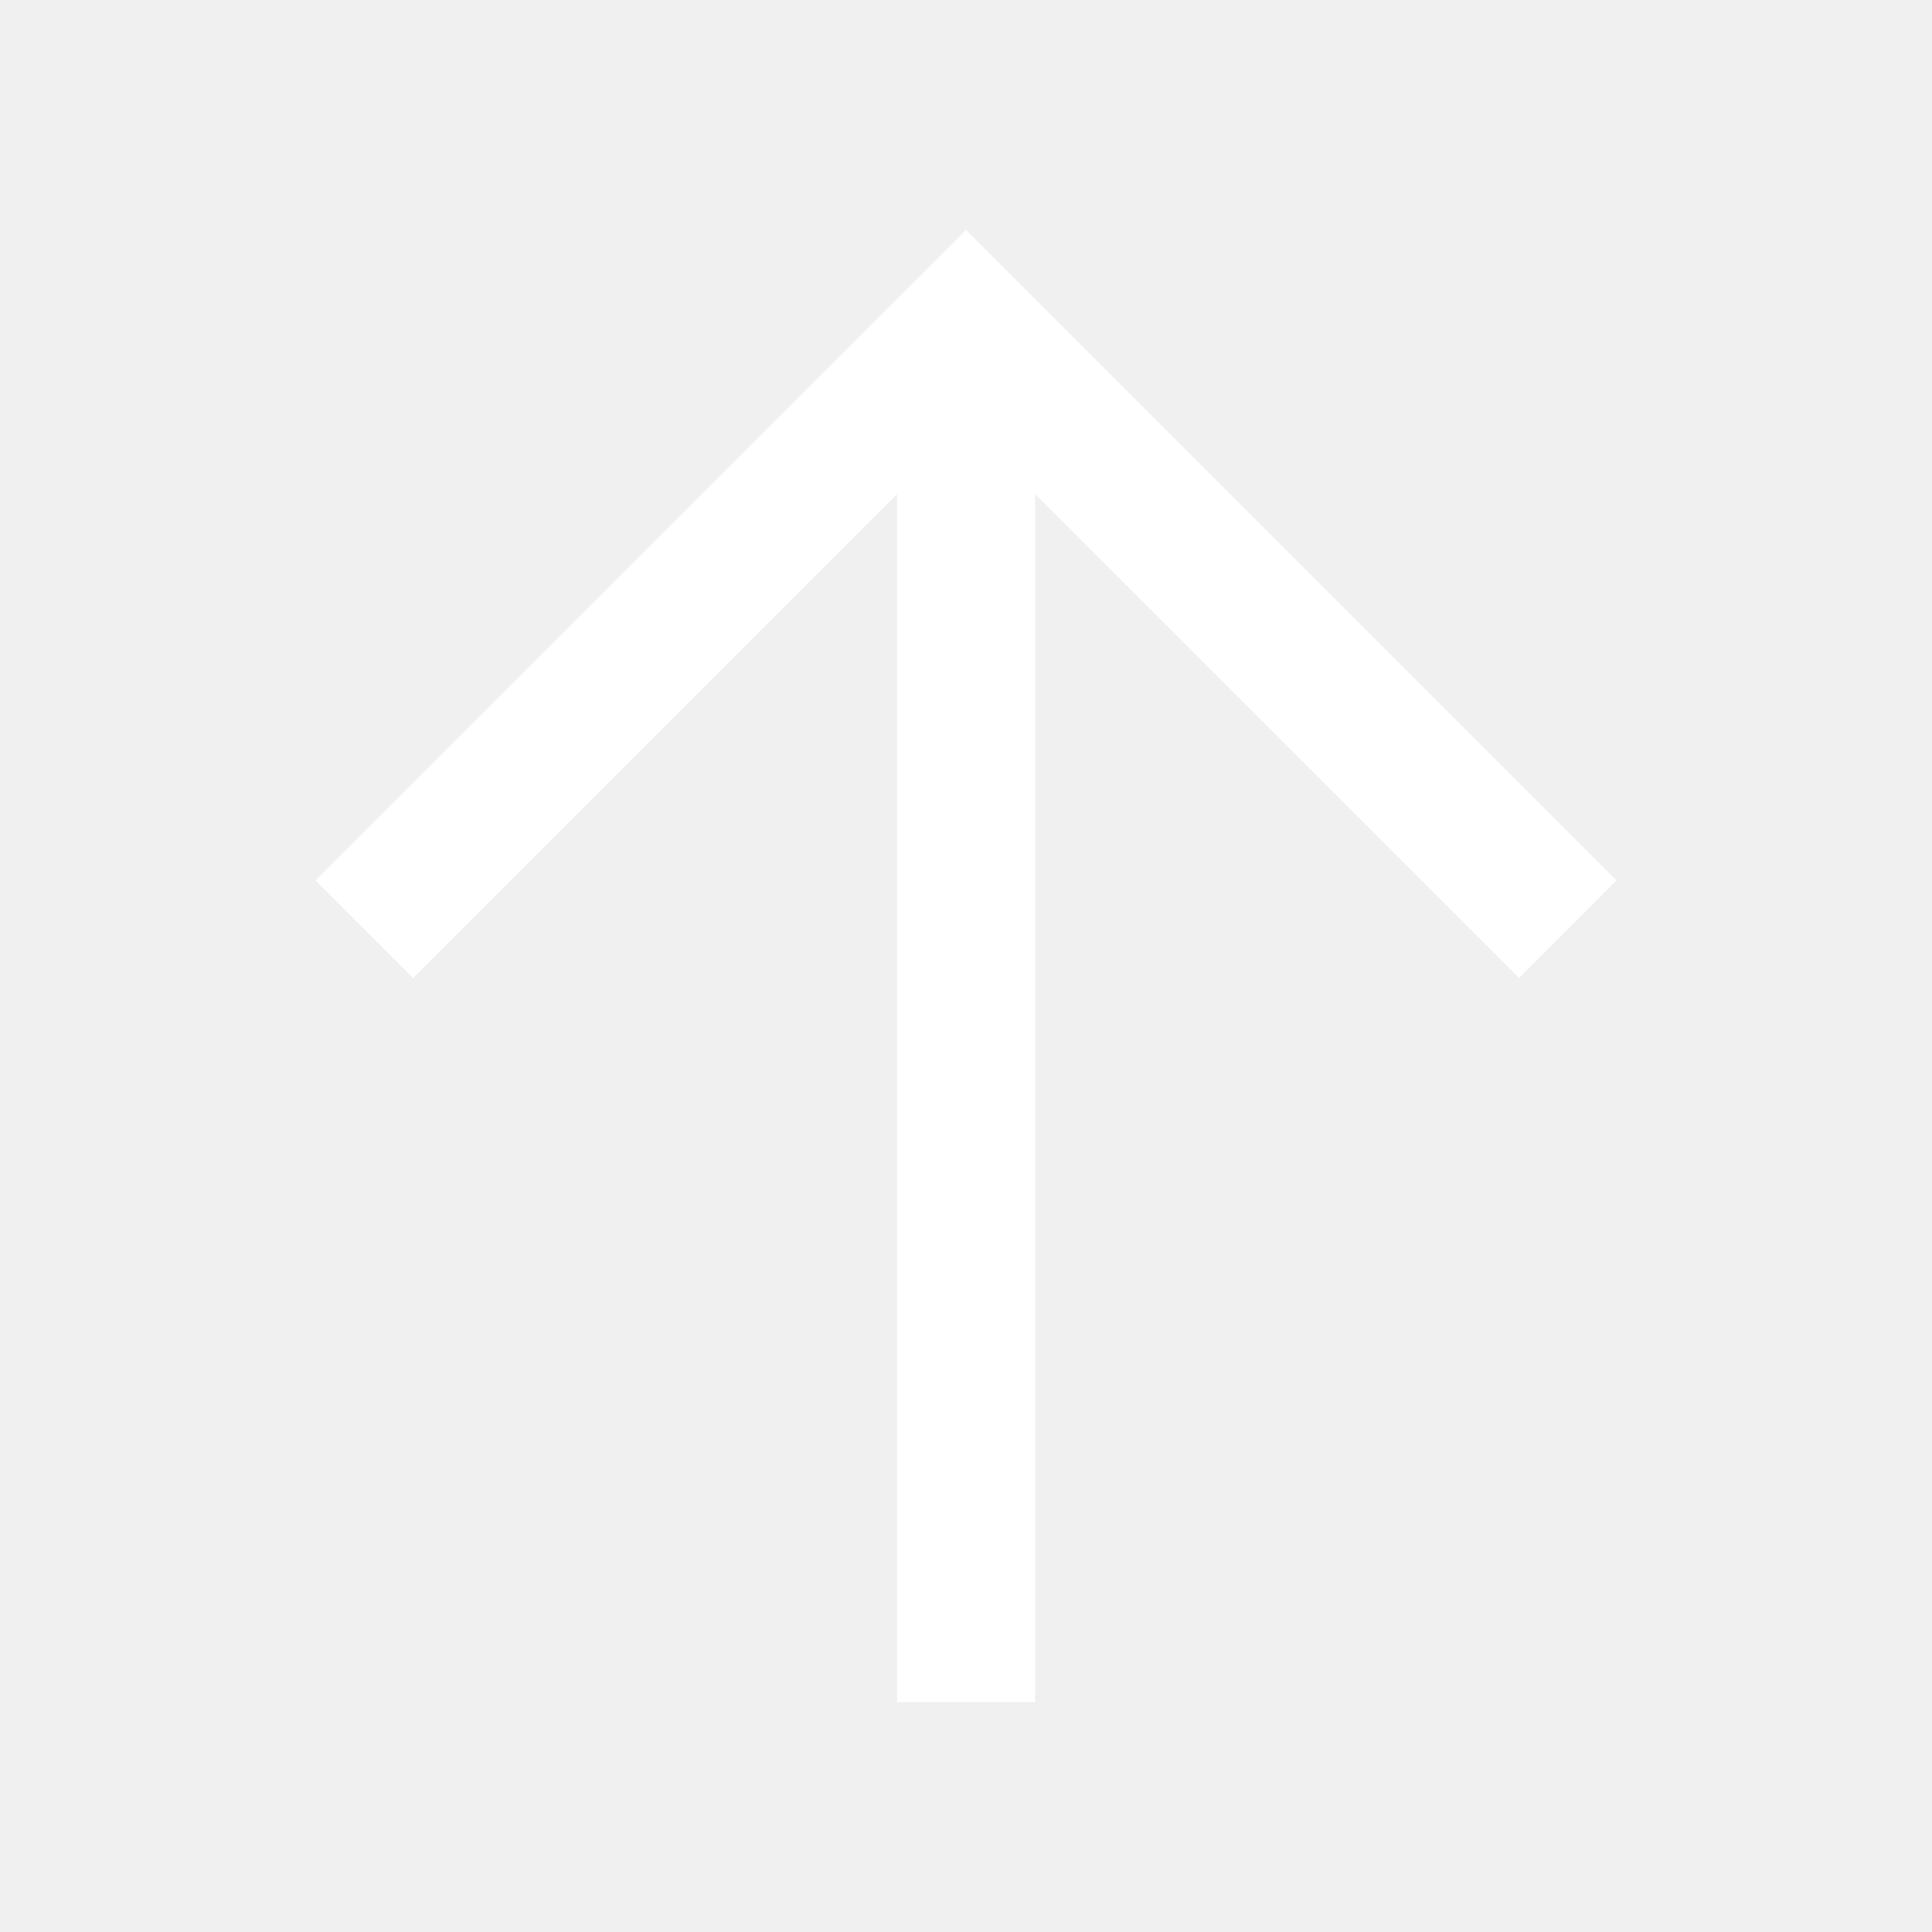
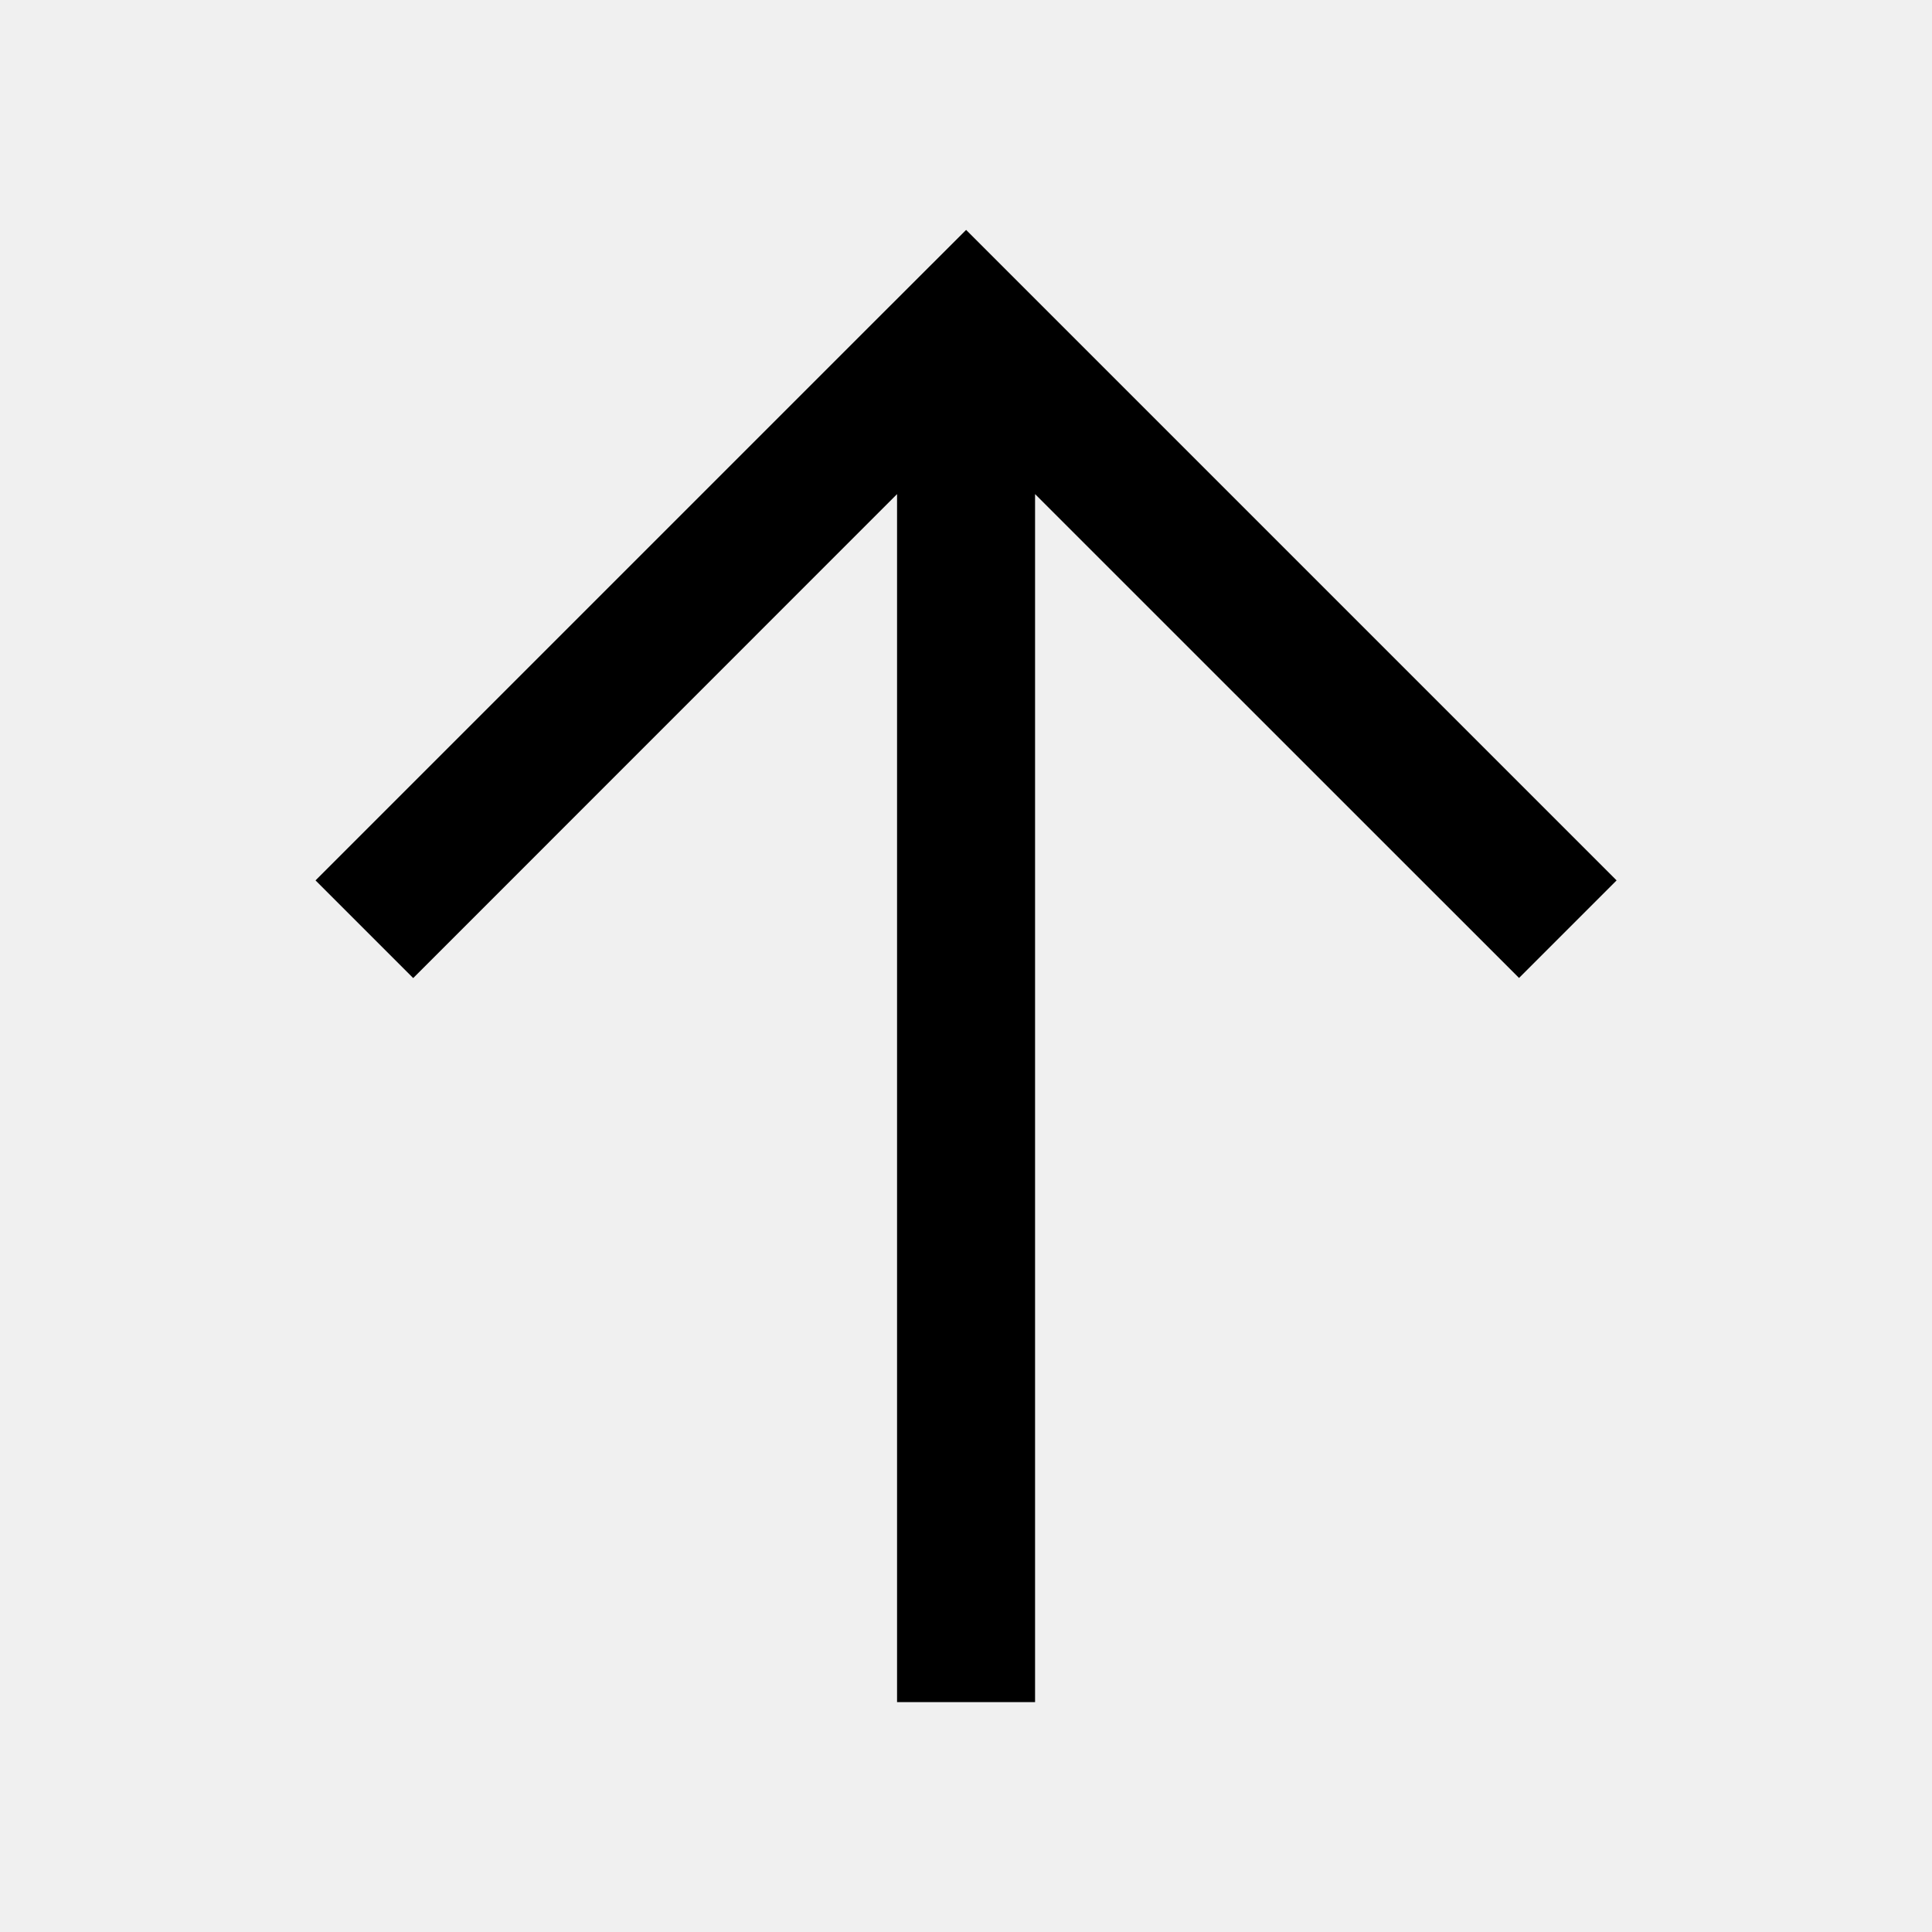
- <svg xmlns="http://www.w3.org/2000/svg" width="16" height="16" viewBox="0 0 16 16" fill="none">
-   <path d="M2.613 7.291L7.192 2.712L8.001 1.904L8.809 2.712L13.388 7.291L12.58 8.099L8.572 4.092L8.572 14.096L7.429 14.096L7.429 4.092L3.422 8.1L2.613 7.291Z" fill="#FFFFFF">
+ <svg xmlns="http://www.w3.org/2000/svg" width="16" height="16" viewBox="0 0 16 16" fill="current">
+   <path d="M2.613 7.291L7.192 2.712L8.001 1.904L8.809 2.712L13.388 7.291L12.58 8.099L8.572 4.092L8.572 14.096L7.429 14.096L7.429 4.092L3.422 8.1L2.613 7.291Z">
</path>
</svg>
